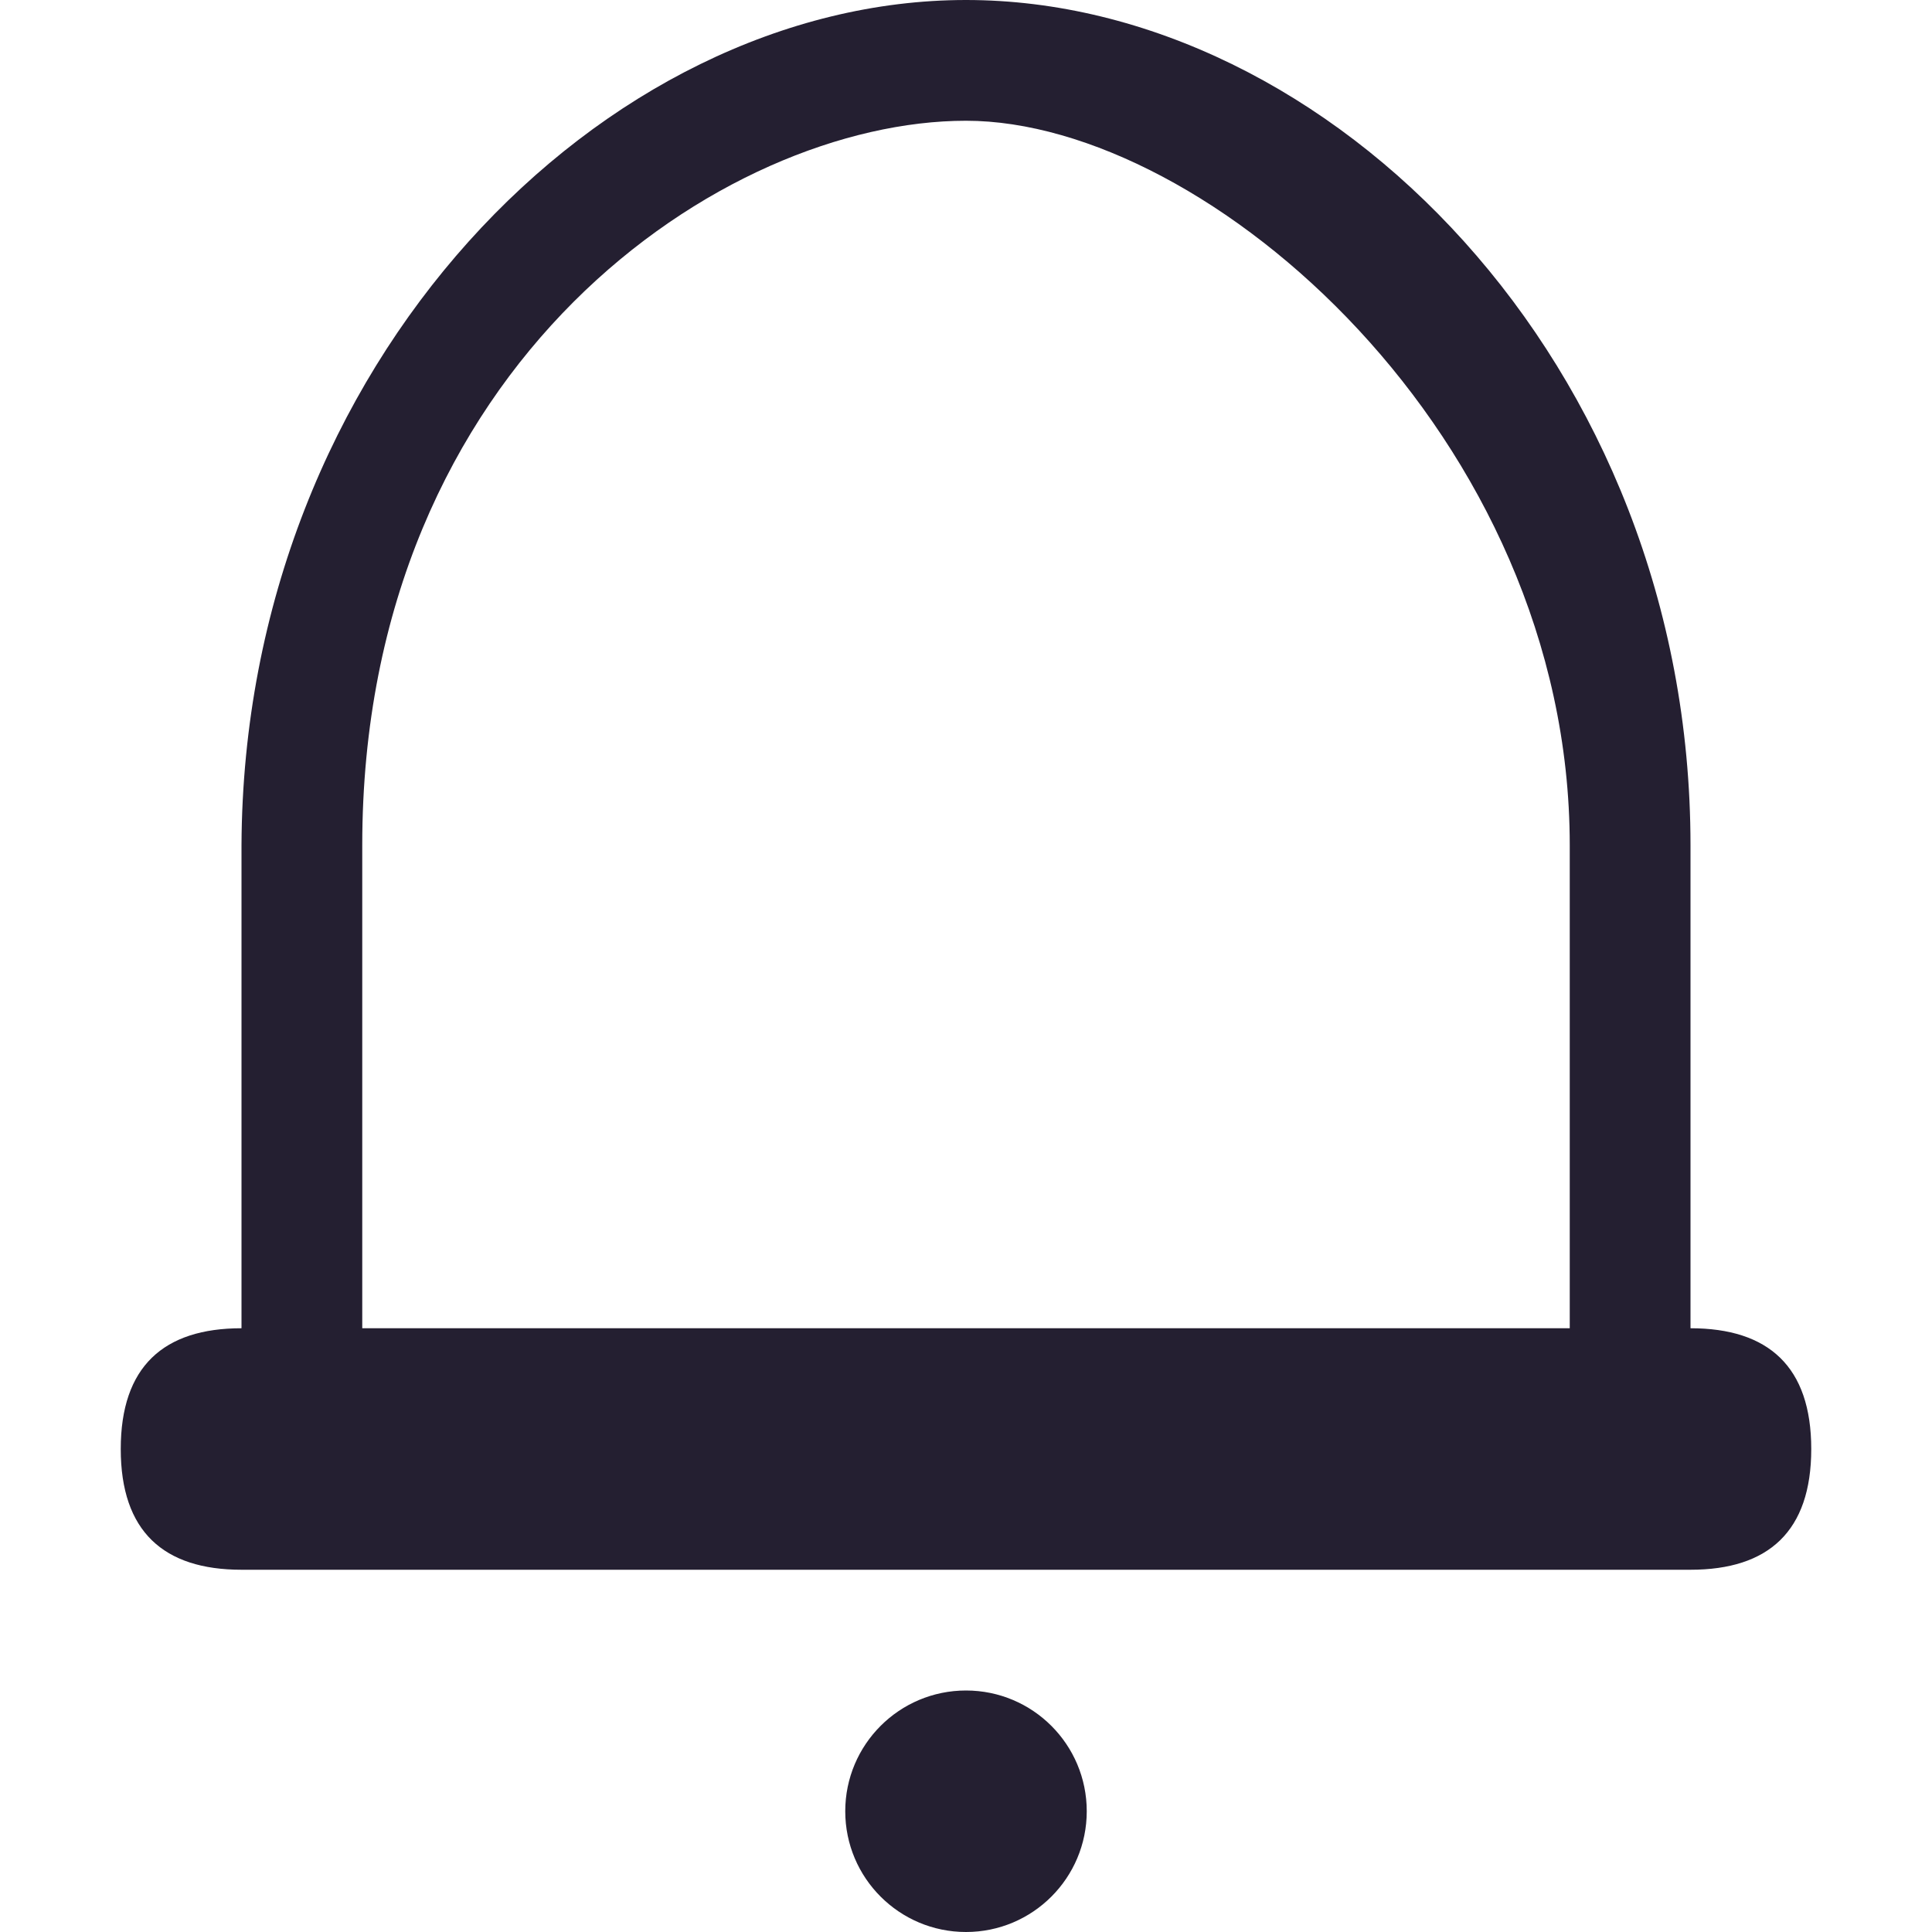
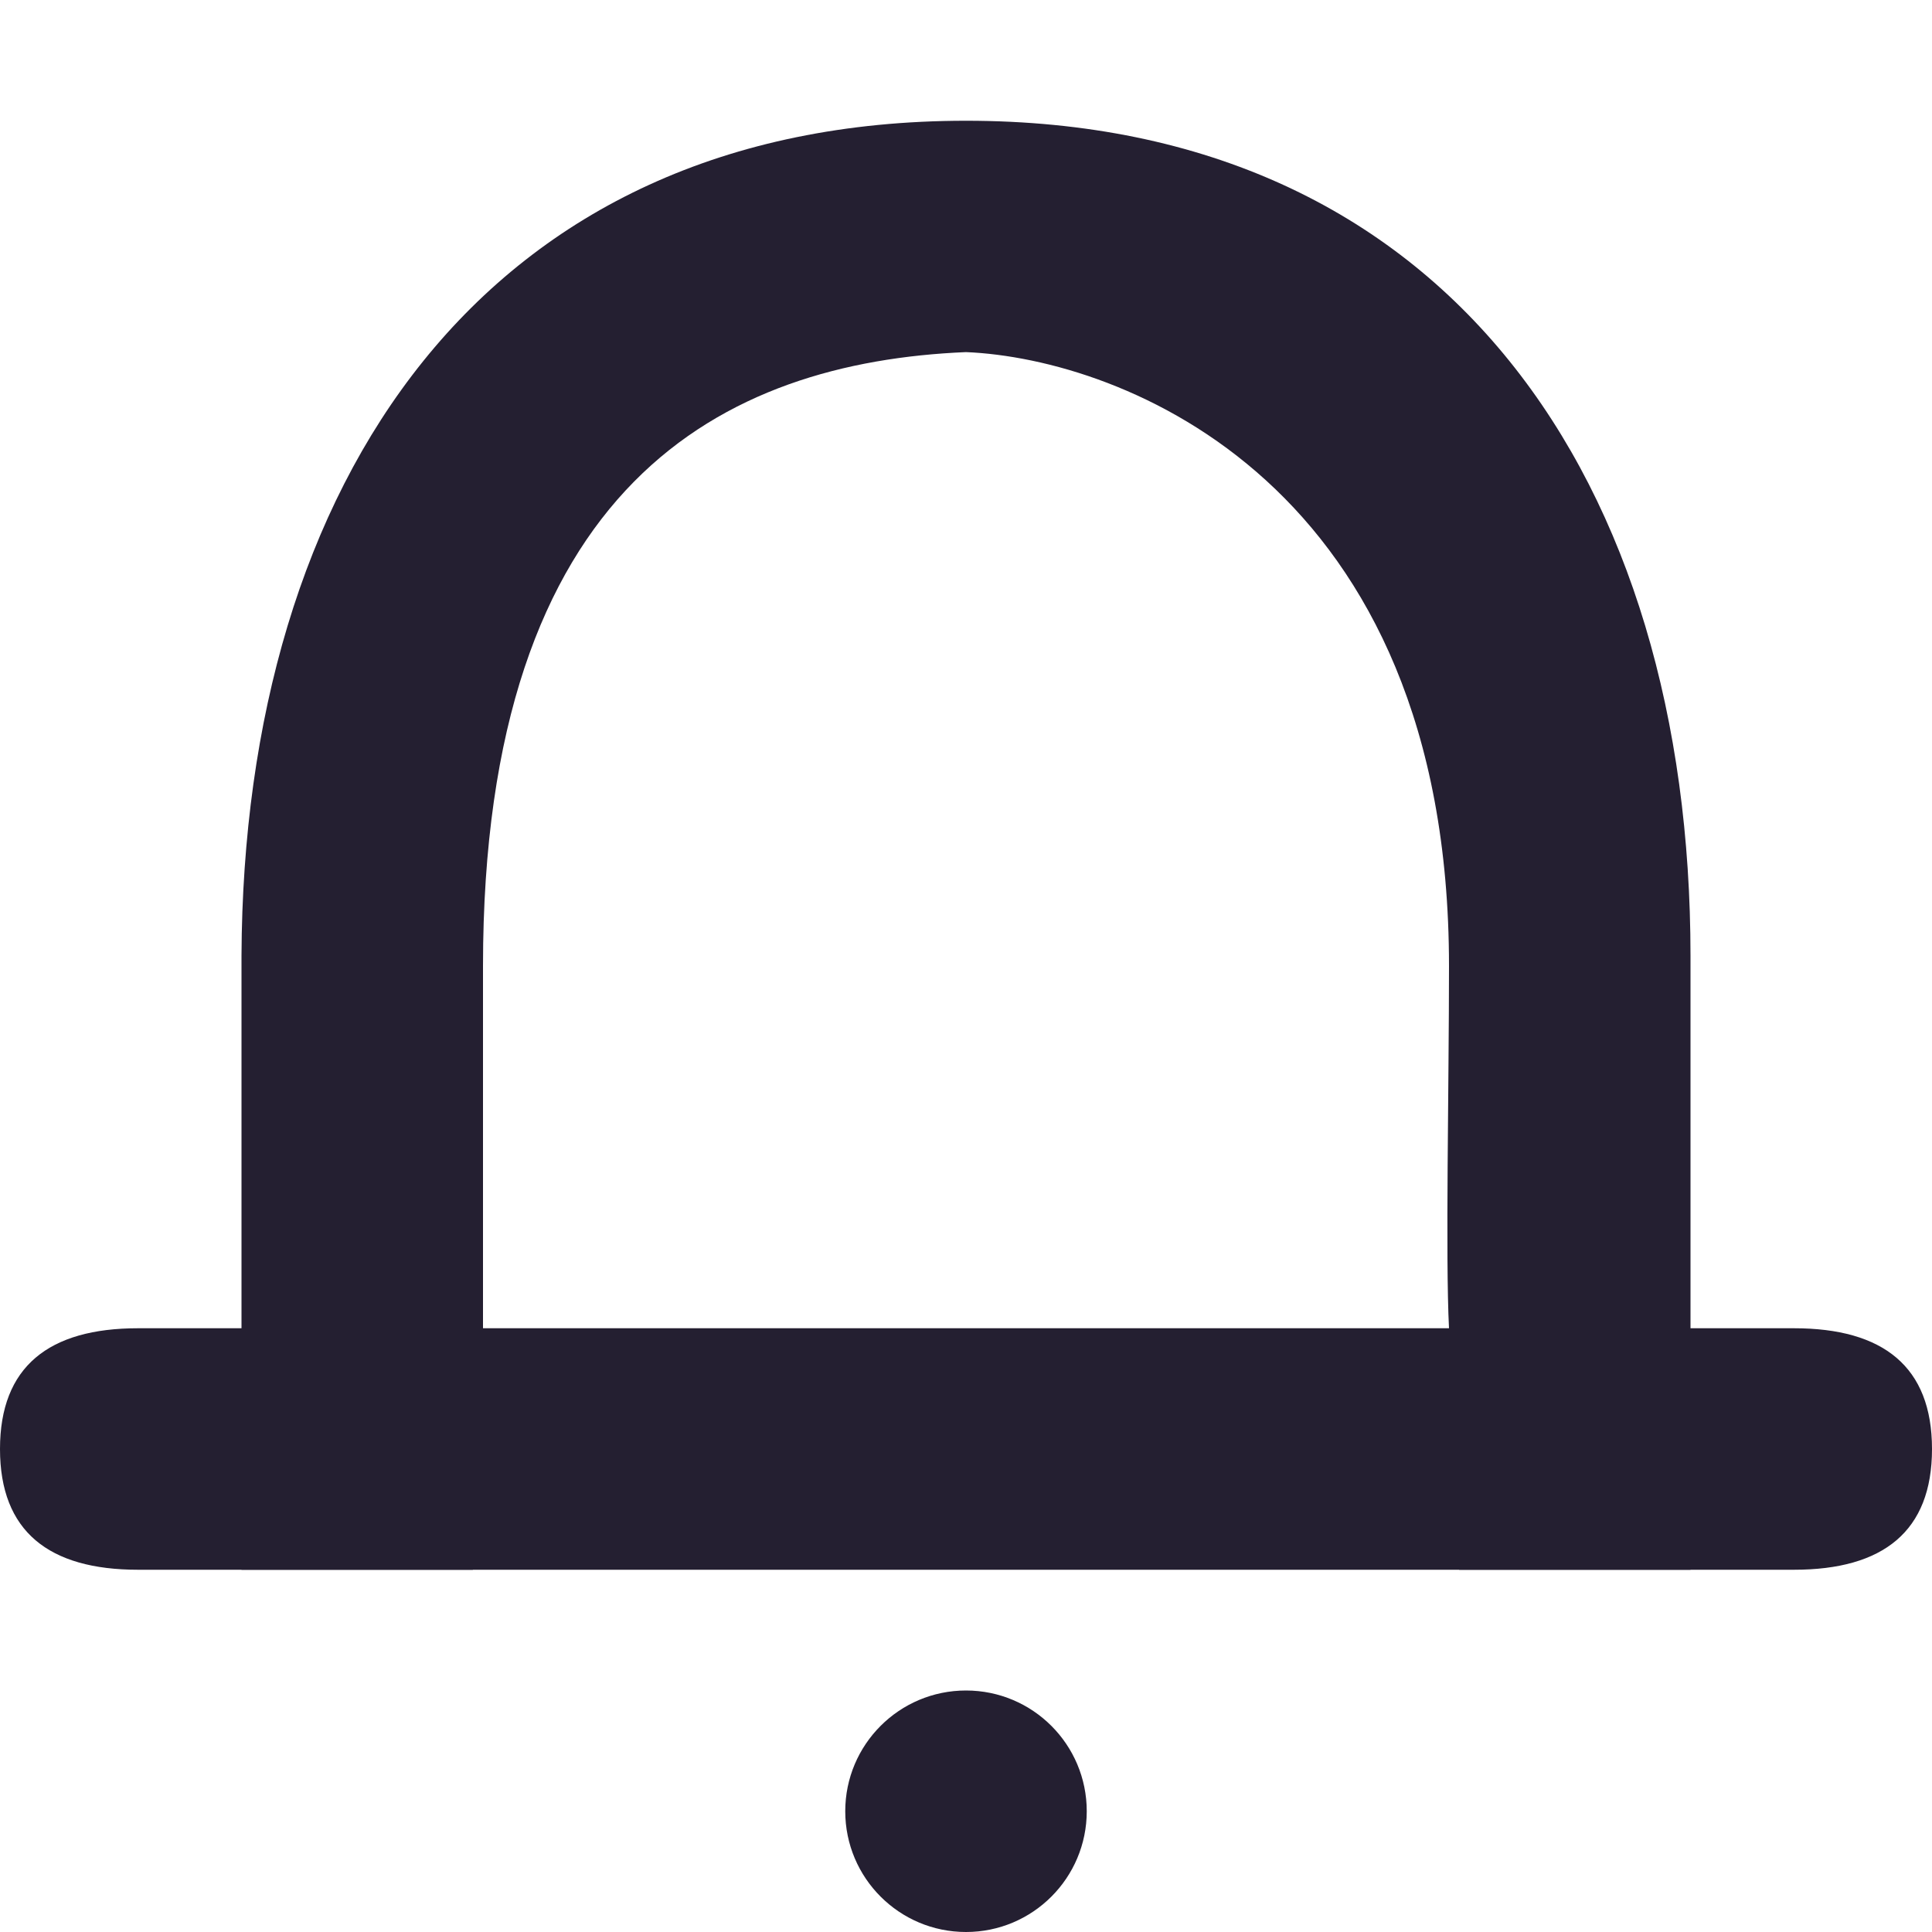
<svg xmlns="http://www.w3.org/2000/svg" height="16px" viewBox="0 0 16 16" width="16px" version="1.1" id="svg14">
  <defs id="defs18" />
-   <path id="path4953" style="color:#000000;fill:#241f31;stroke-width:1;-inkscape-stroke:none" d="M 8,0 C 5,0 2.017,3 2,7 V 11 12 H 3 V 11 7 C 3,3 6,1 8,1 c 2,0 5,2.615 5,6 V 11 12 h 1 V 11 7 C 14,3 11,0 8,0 Z" />
-   <path id="rect847" style="fill:#241f31;stroke-width:1;stroke-linecap:round;stroke-linejoin:round;stroke-opacity:0.09;stop-color:#000000" d="m 2,11 h 12 c 0.646,0 1,0.318 1,1 0,0.682 -0.354,1 -1,1 H 2 C 1.354,13 1,12.682 1,12 1,11.318 1.354,11 2,11 Z" />
+   <path id="path1204" style="color:#000000;fill:#241f31;-inkscape-stroke:none" d="M 8,1 C 4,1 2.016,4 2,7.914 V 7.916 11.584 13 H 3.916 V 11.584 L 4,11 V 8 C 4,4 6,3 8,2.916 9.292,2.97 12,4 12,8 c 0,1 -0.03,2.41 0,3 l 0.084,2 H 14 V 11.584 7.916 C 14,4 12,1 8,1 Z" />
+   <path id="rect847" style="fill:#241f31;stroke-width:1;stroke-linecap:round;stroke-linejoin:round;stroke-opacity:0.09;stop-color:#000000" d="M 1.143,11 H 14.857 c 0.739,0 1.143,0.318 1.143,1 0,0.682 -0.404,1 -1.143,1 H 1.143 C 0.404,13 -4e-8,12.682 -4e-8,12 c 0,-0.682 0.404,-1 1.143,-1 z" />
  <circle style="fill:#241f31;stroke-linecap:round;stroke-linejoin:round;stroke-opacity:0.09;stop-color:#000000" id="path1618" cx="8" cy="15" r="1" />
</svg>
